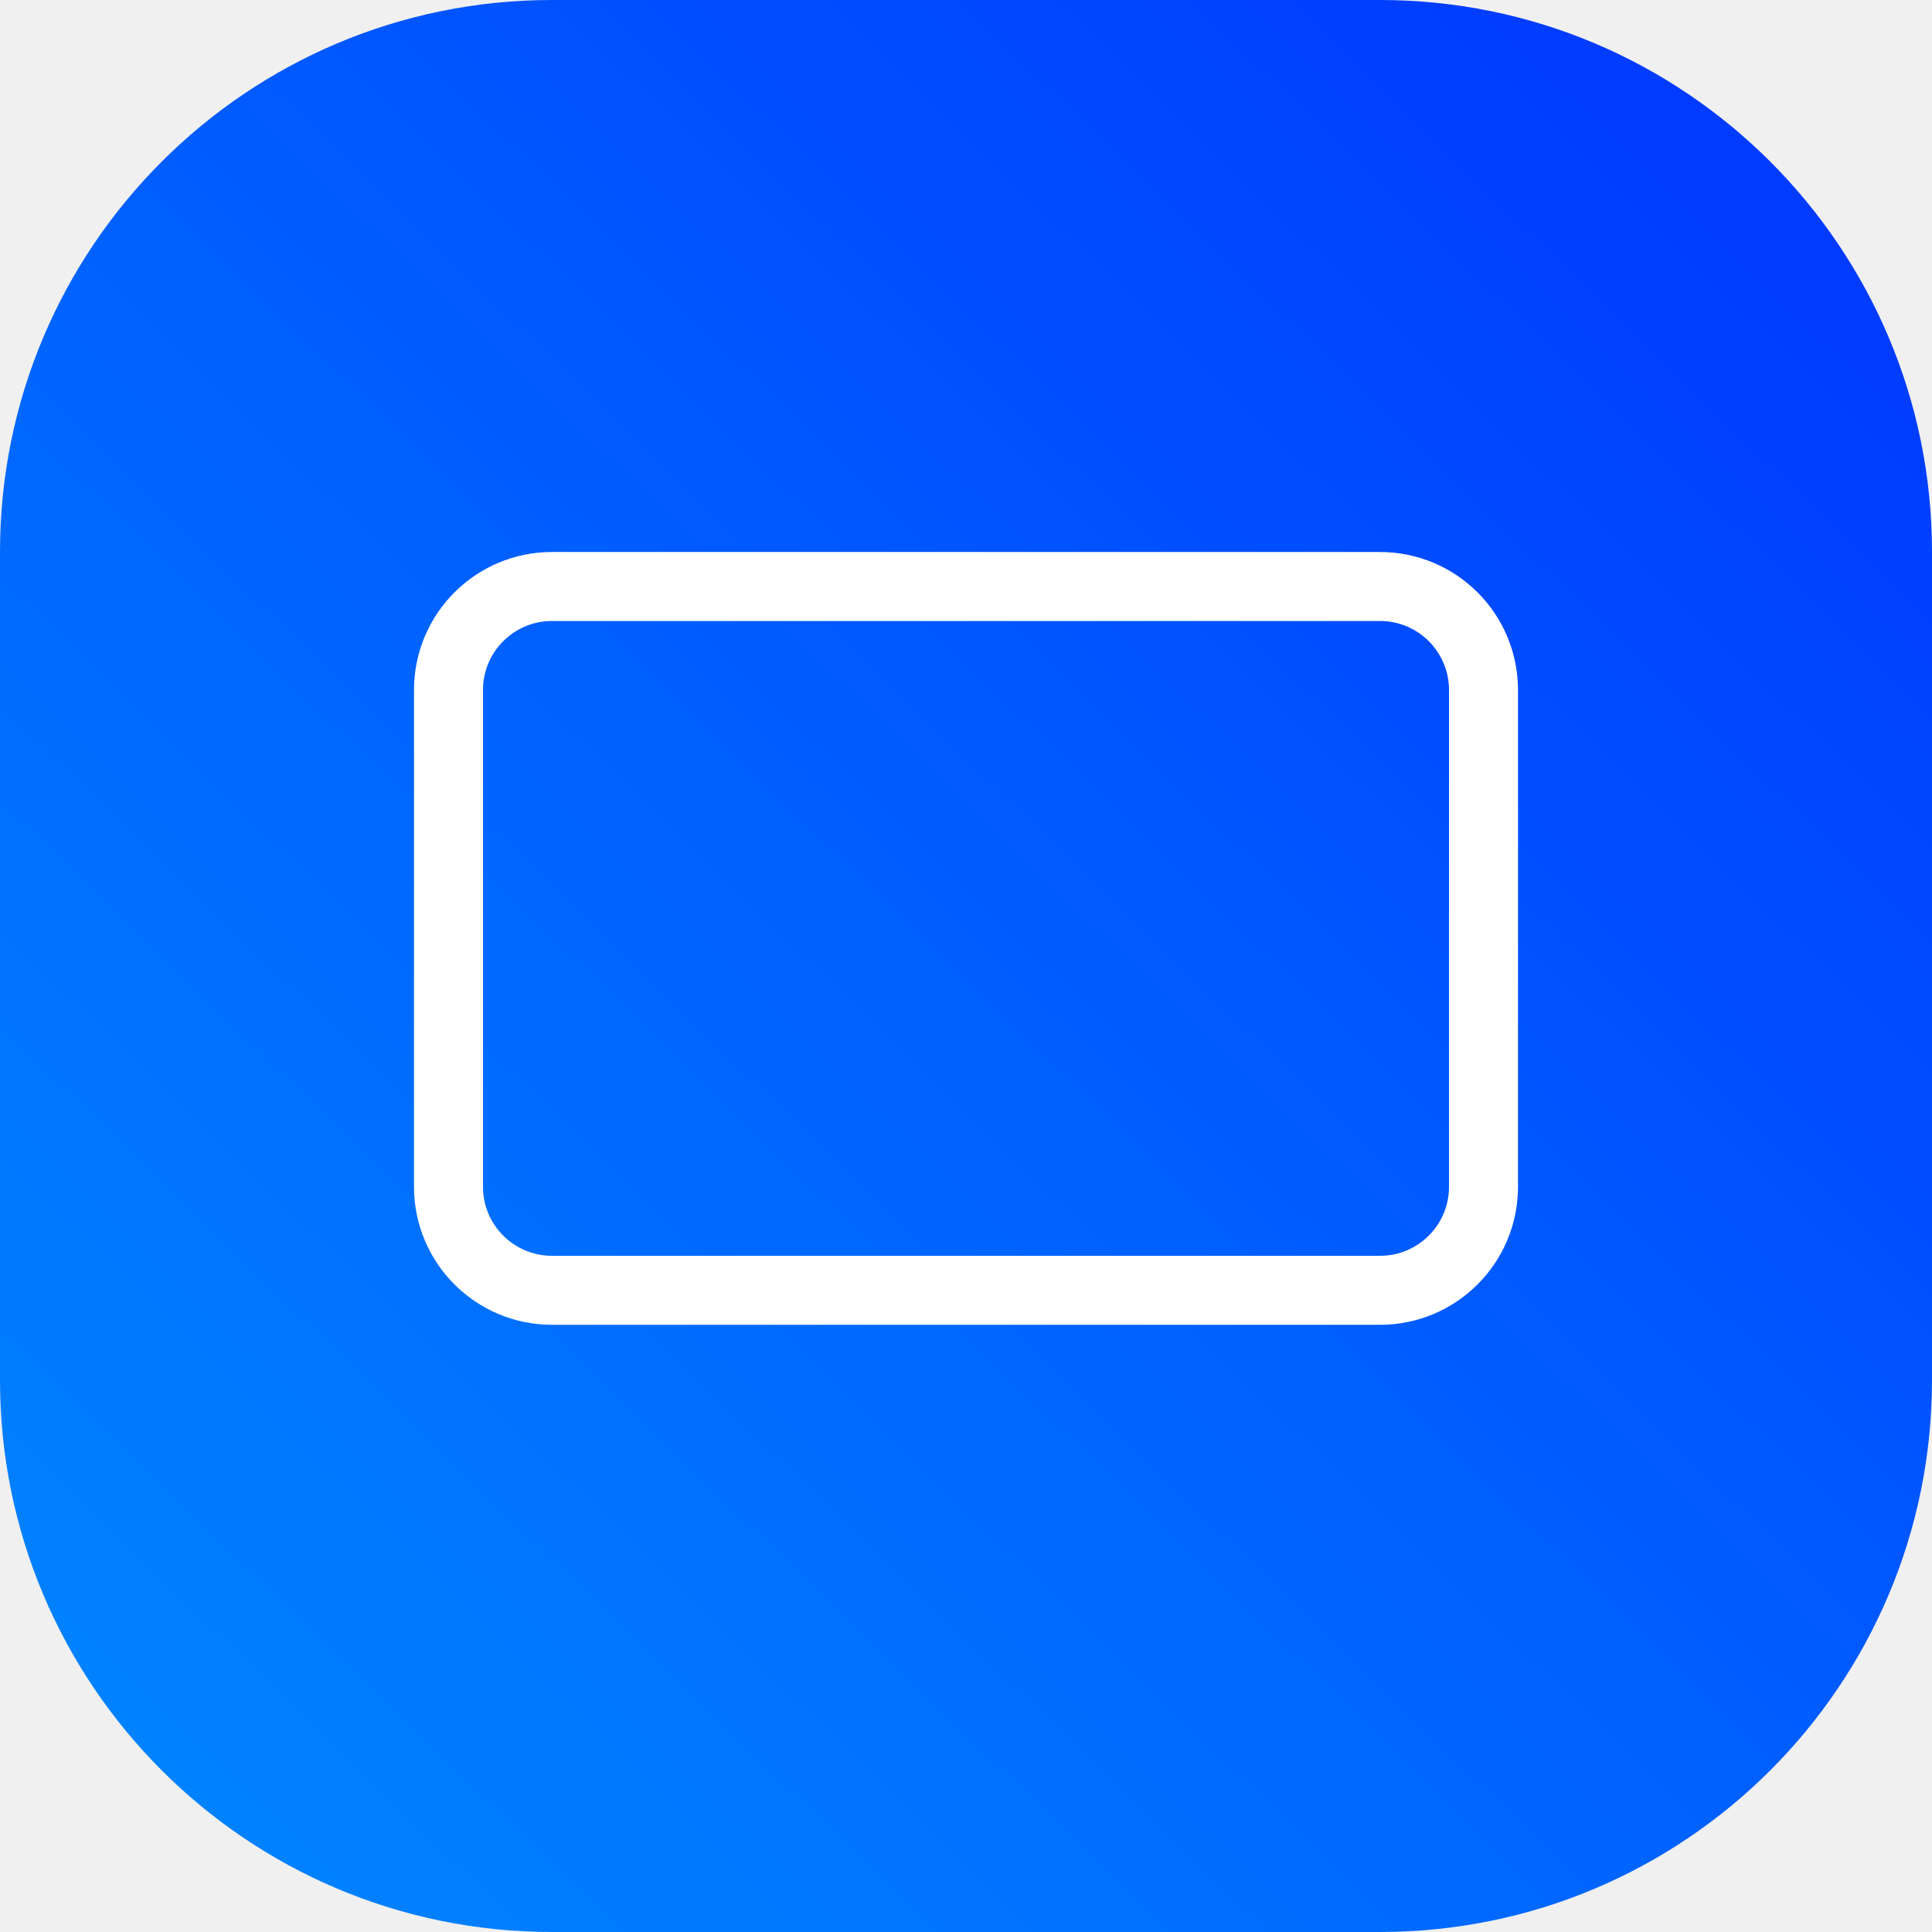
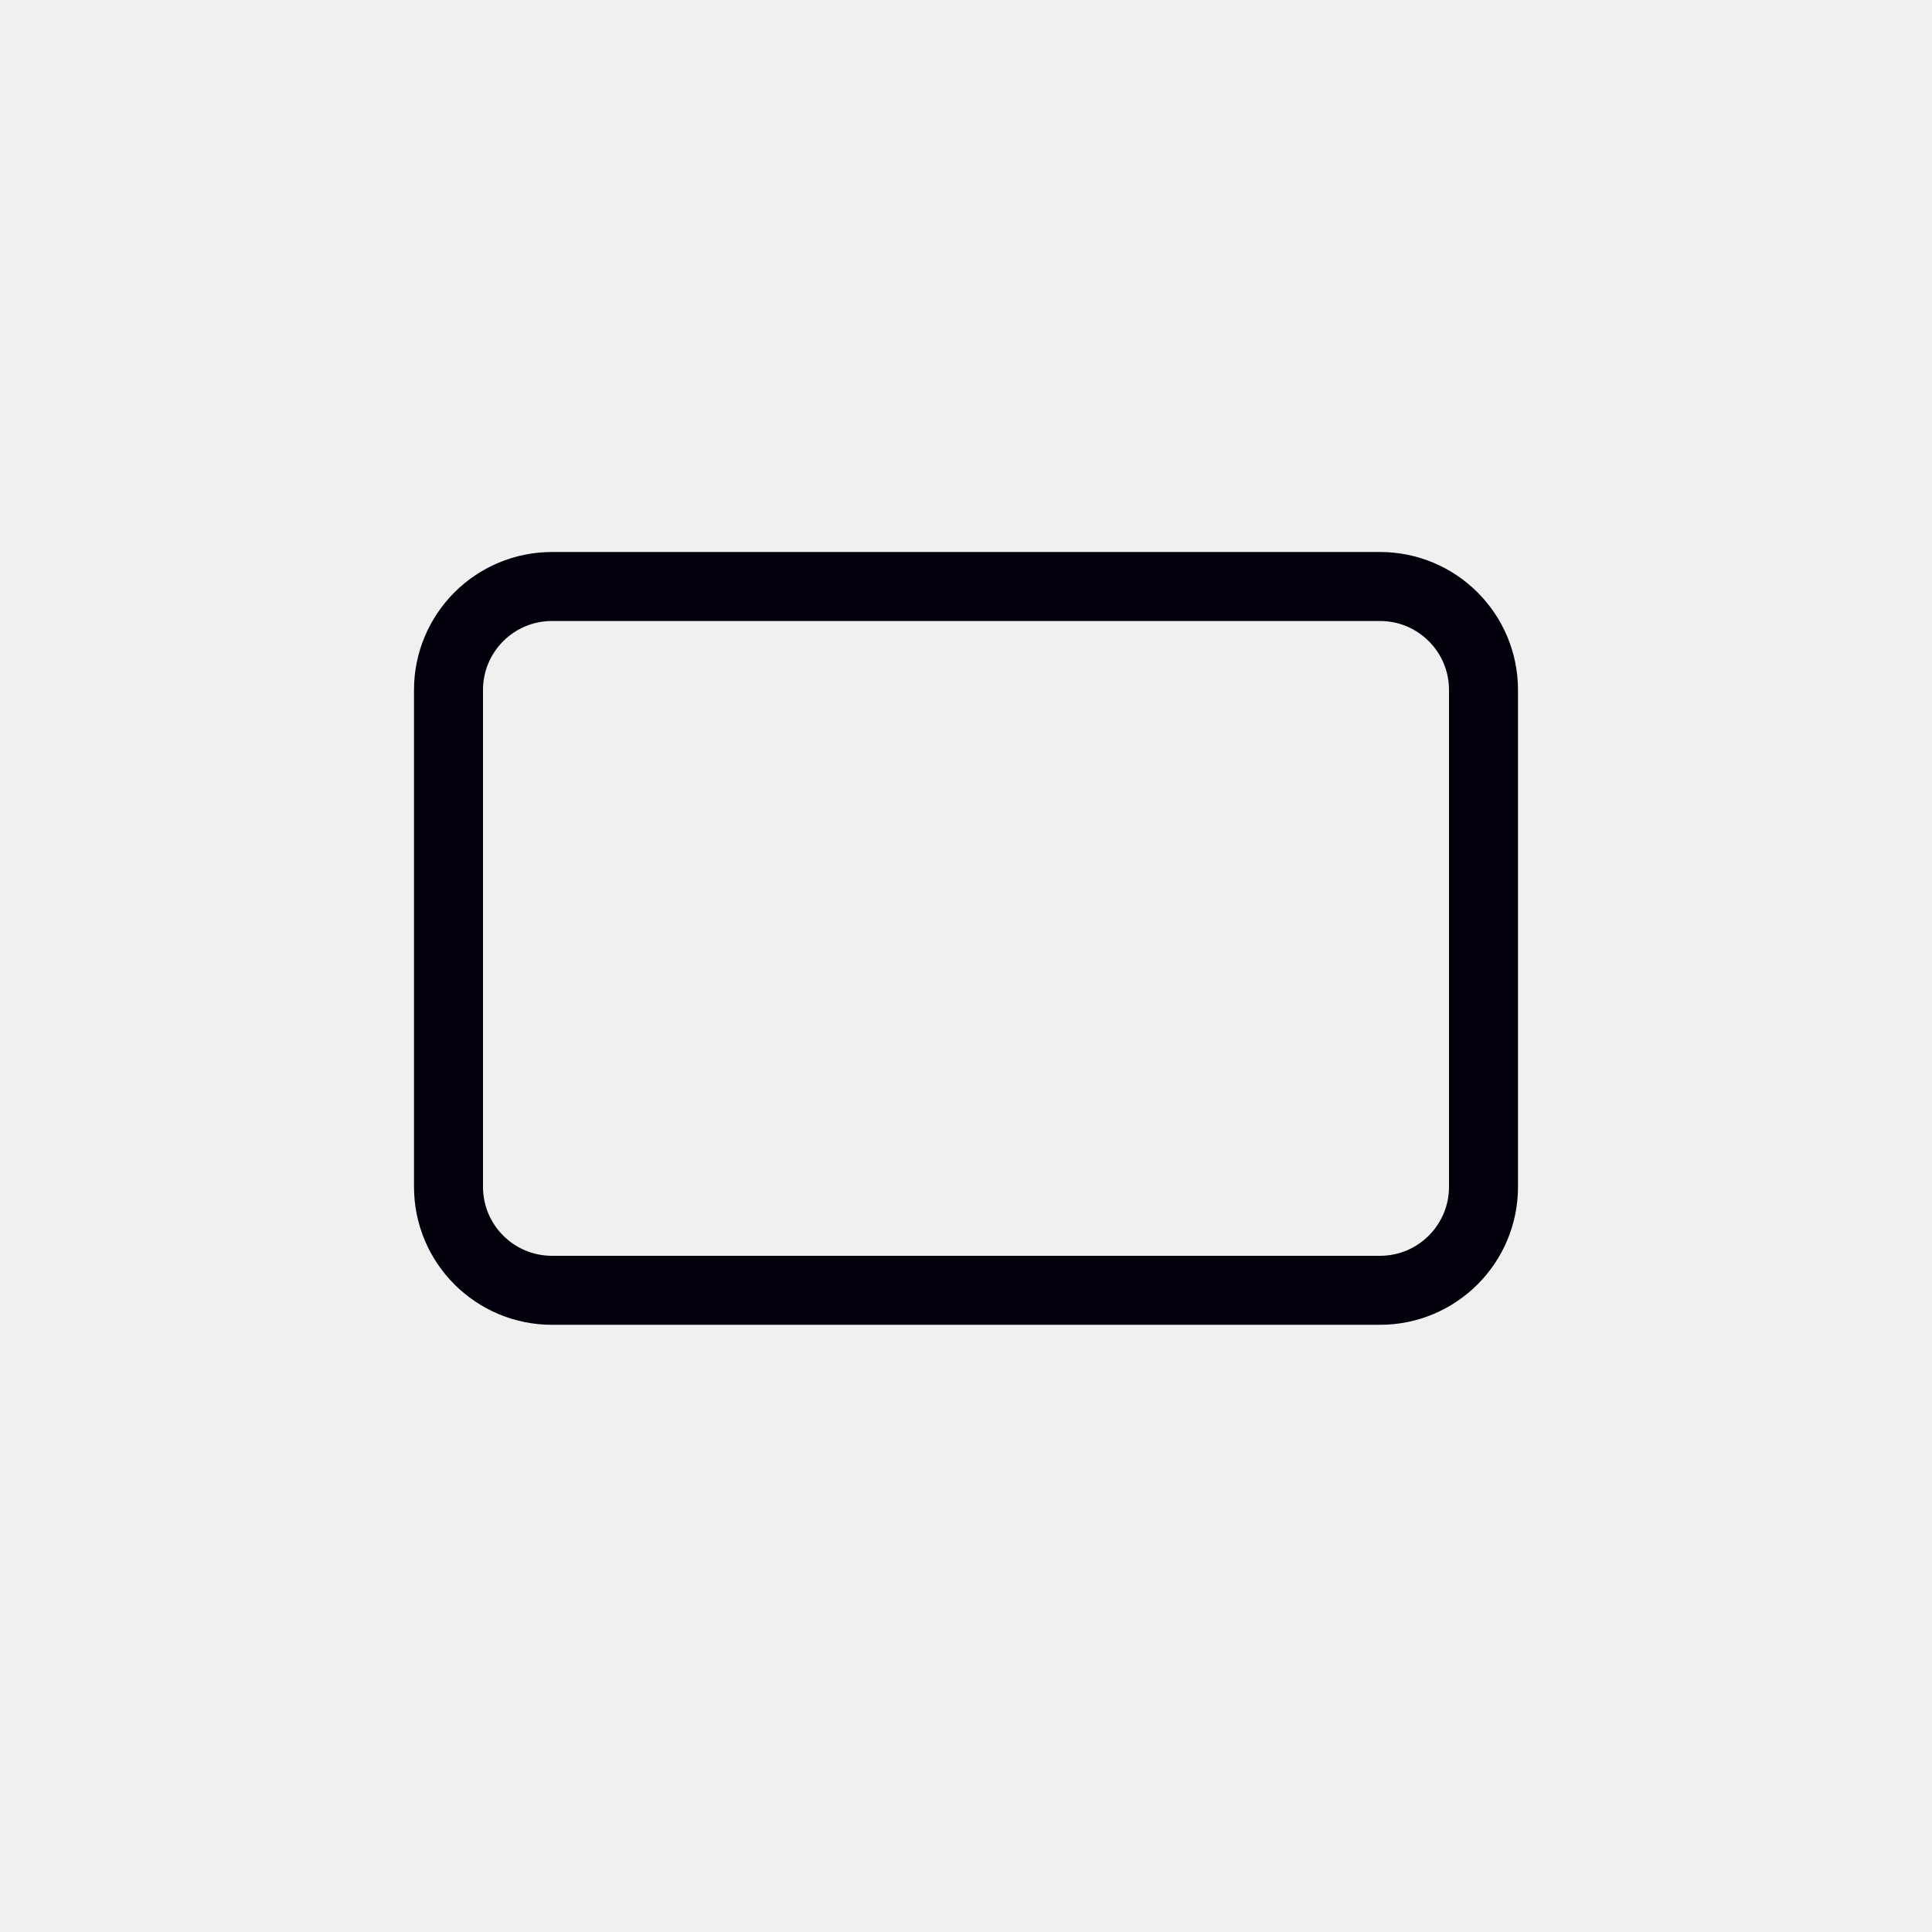
<svg xmlns="http://www.w3.org/2000/svg" width="28" height="28" viewBox="0 0 28 28">
-   <defs>
-     <linearGradient id="a" x1="1" x2="0.033" y2="1" gradientUnits="objectBoundingBox">
-       <stop offset="0" stop-color="#03f" />
-       <stop offset="1" stop-color="#08f" />
-     </linearGradient>
-   </defs>
-   <g transform="translate(-40 -100)">
-     <g transform="translate(40 100)">
-       <rect width="28" height="28" rx="8" fill="url(#a)" />
+   <g id="icon" transform="translate(-40 -100)">
+     <g id="Group_204" data-name="Group 204" transform="translate(40 100)">
+       <rect id="Rectangle_238" data-name="Rectangle 238" width="28" height="28" rx="8" fill="#08f" opacity="0" />
    </g>
-     <g transform="translate(46 108)" fill="none" stroke="#fff" stroke-width="1">
+     <g id="Rectangle_239" data-name="Rectangle 239" transform="translate(46 108)" fill="none" stroke="#03000c" stroke-width="1">
      <rect width="16" height="11.2" rx="2" stroke="none" />
      <rect x="0.5" y="0.5" width="15" height="10.2" rx="1.5" fill="none" />
    </g>
  </g>
</svg>
